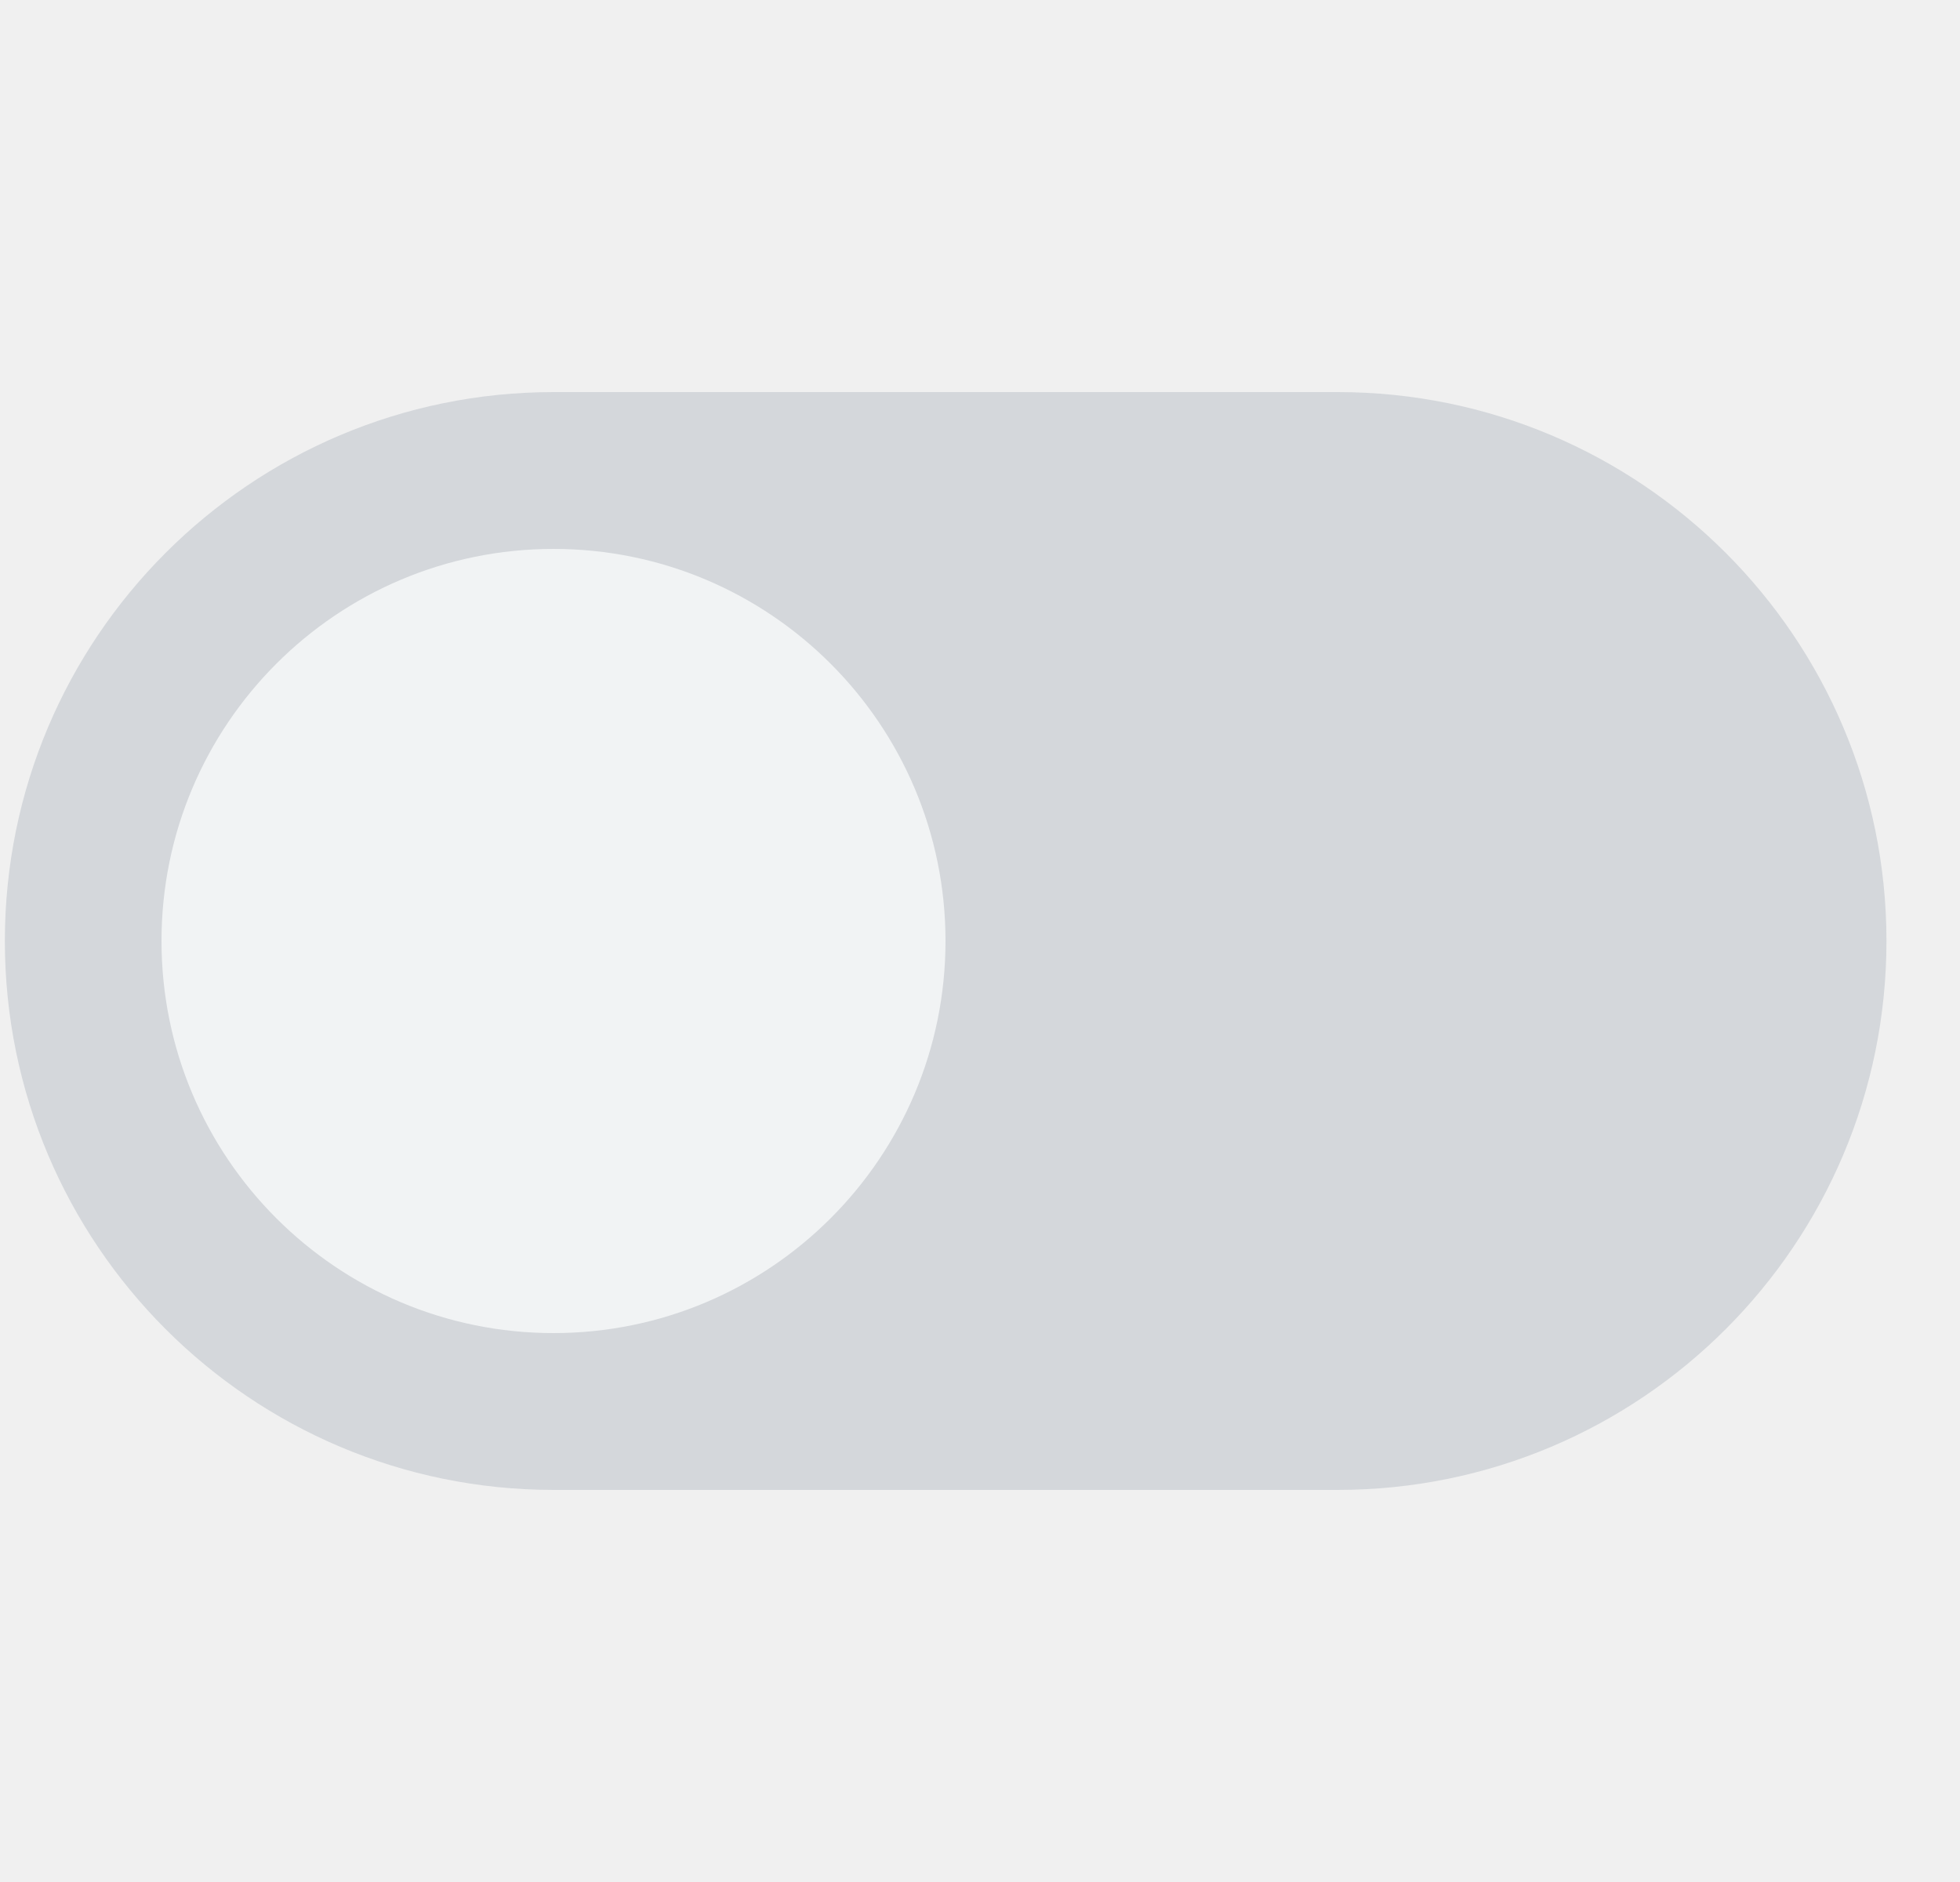
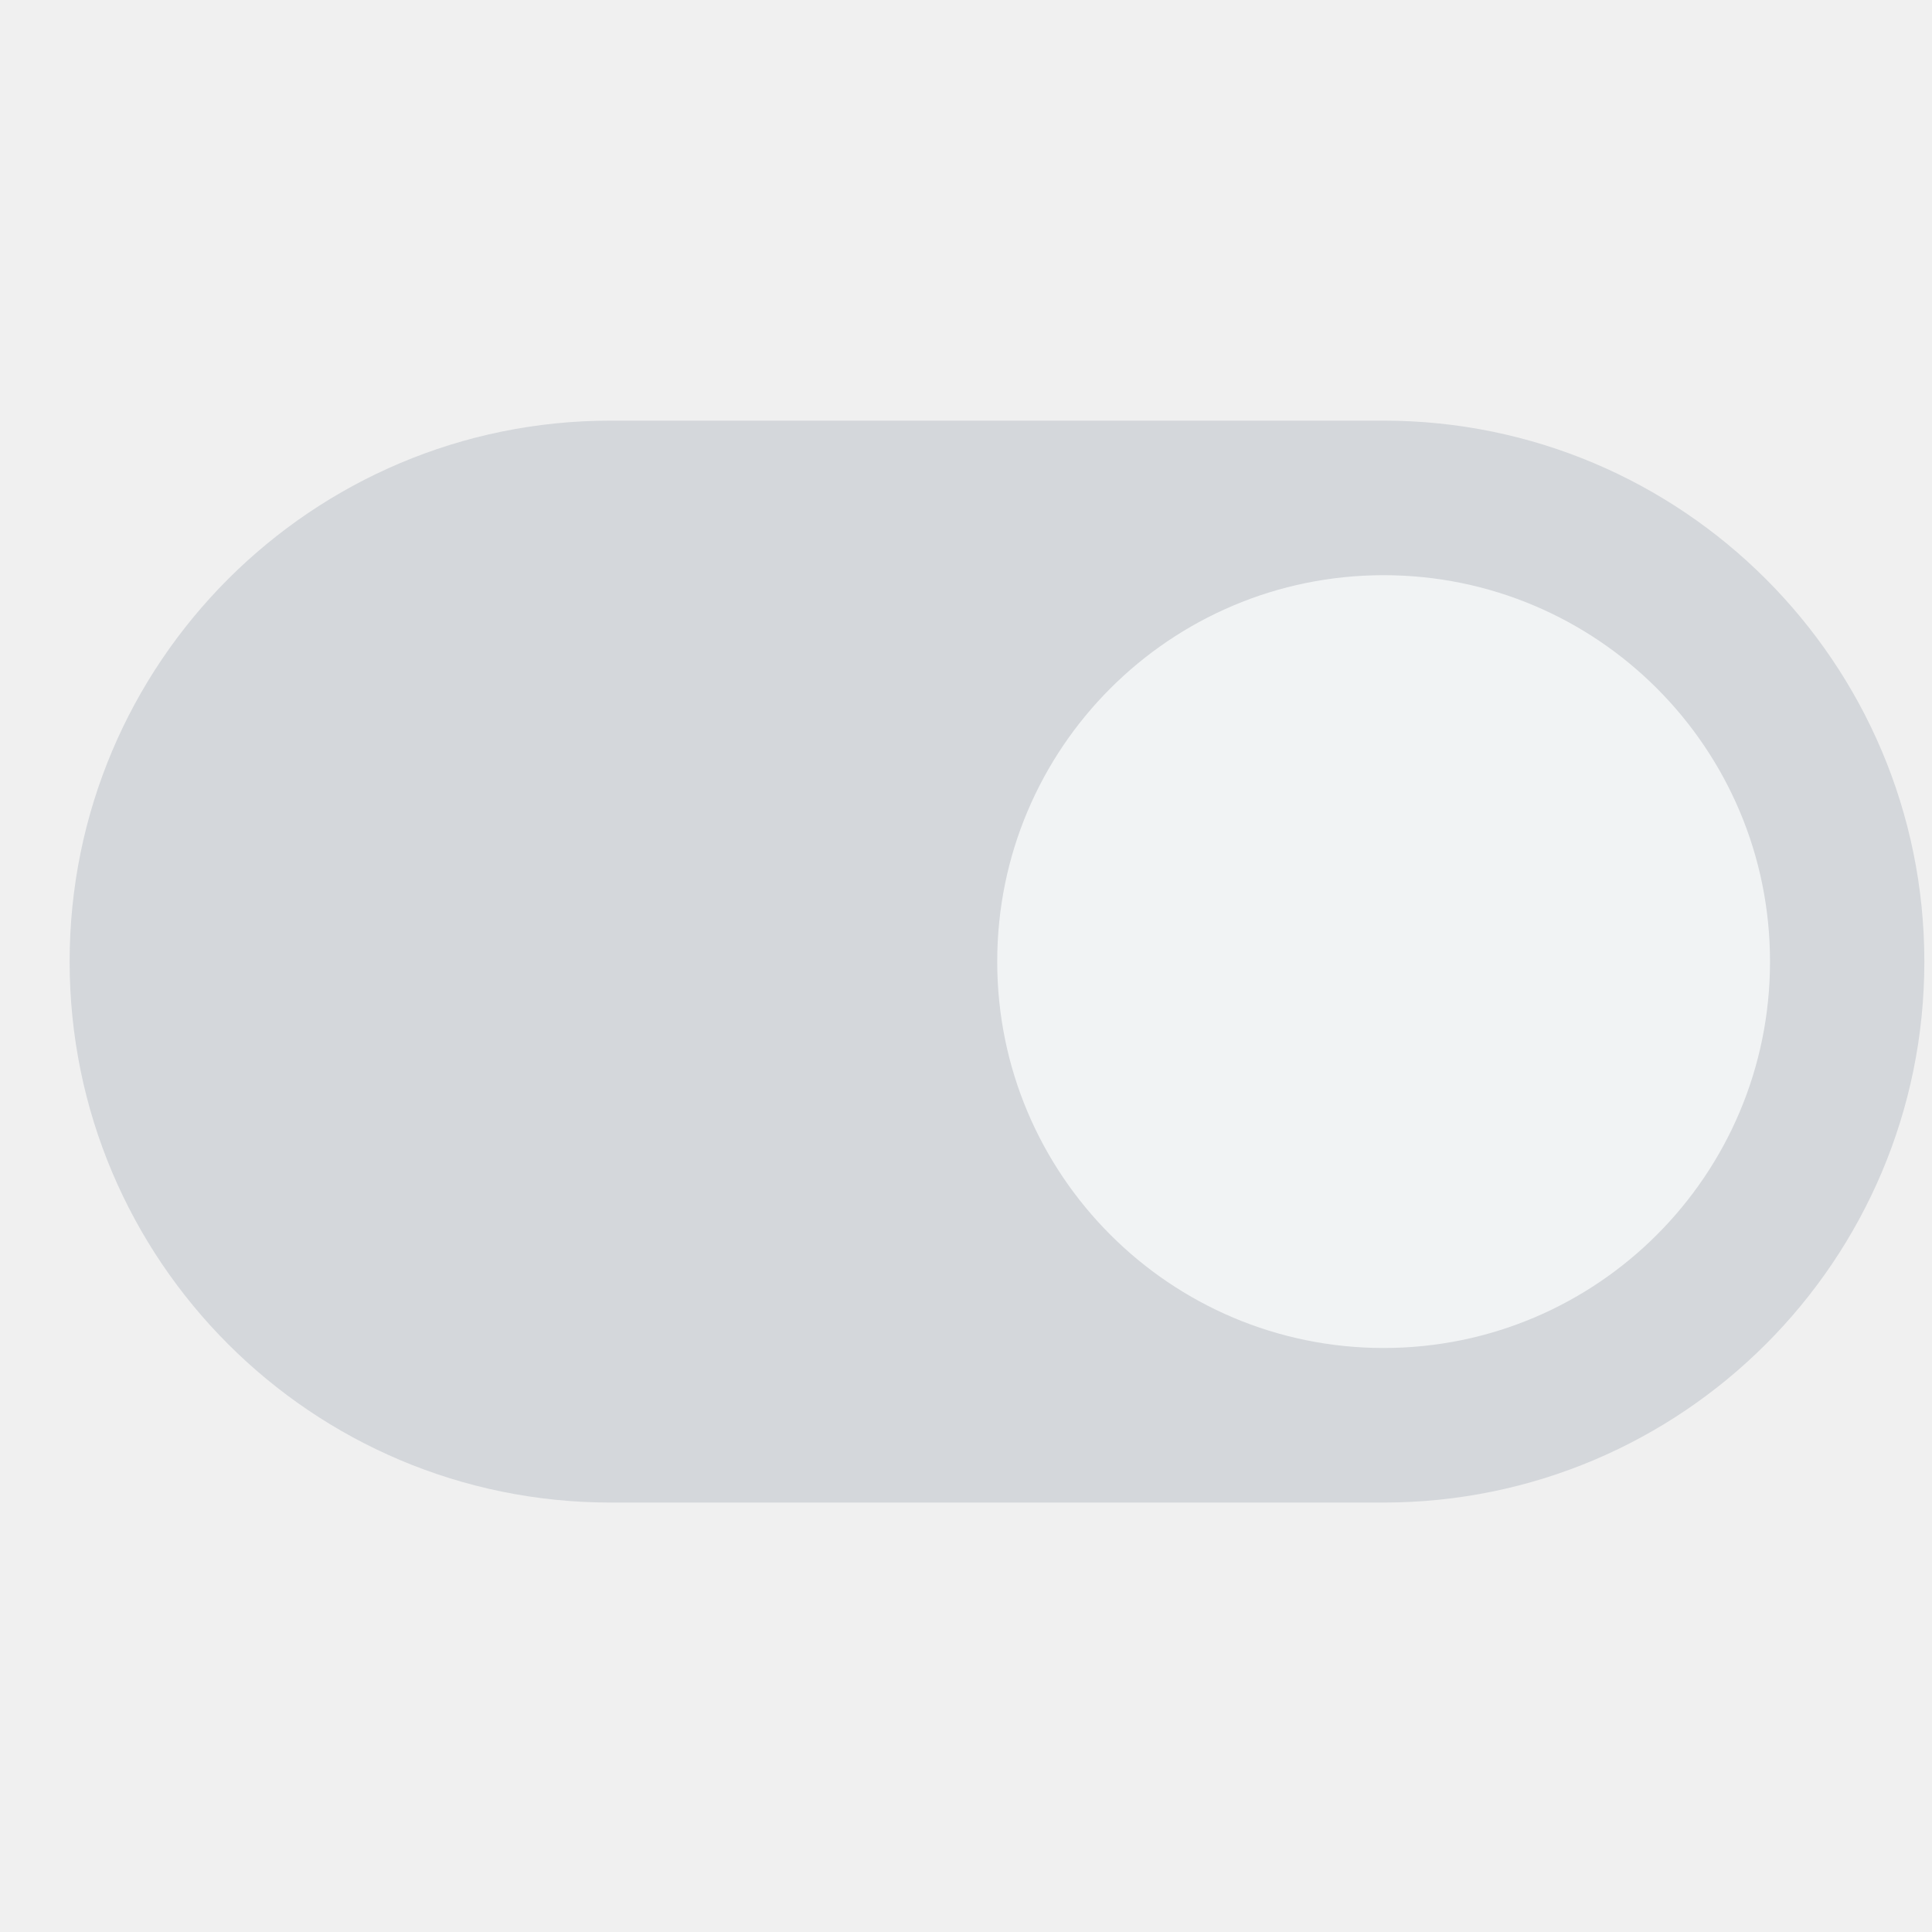
- <svg xmlns="http://www.w3.org/2000/svg" width="25" height="24" viewBox="0 0 25 24" fill="none">
+ <svg xmlns="http://www.w3.org/2000/svg" width="25" height="25" viewBox="0 0 25 25" fill="none">
  <g clip-path="url(#clip0)">
-     <path fill-rule="evenodd" clip-rule="evenodd" d="M24.062 12C24.062 8.134 20.928 5 17.062 5H7.062C3.197 5 0.062 8.134 0.062 12V12C0.062 15.866 3.197 19 7.062 19H17.062C20.928 19 24.062 15.866 24.062 12V12Z" fill="#D4D7DB" />
-     <path fill-rule="evenodd" clip-rule="evenodd" d="M7.06 17C4.298 17 2.06 14.761 2.06 12C2.06 9.239 4.298 7 7.06 7C9.821 7 12.06 9.239 12.06 12C12.06 14.761 9.821 17 7.06 17Z" fill="#F1F3F4" />
+     <path fill-rule="evenodd" clip-rule="evenodd" d="M0.901 12.443C0.901 8.577 4.035 5.443 7.901 5.443H17.901C21.767 5.443 24.901 8.577 24.901 12.443C24.901 16.309 21.767 19.443 17.901 19.443H7.901C4.035 19.443 0.901 16.309 0.901 12.443Z" fill="#D4D7DB" />
+     <path fill-rule="evenodd" clip-rule="evenodd" d="M17.904 17.443C20.666 17.443 22.904 15.204 22.904 12.443C22.904 9.681 20.666 7.443 17.904 7.443C15.143 7.443 12.904 9.681 12.904 12.443C12.904 15.204 15.143 17.443 17.904 17.443Z" fill="#F1F3F4" />
  </g>
  <defs>
    <clipPath id="clip0">
-       <rect x="0.062" width="24" height="24" fill="white" />
+       <rect width="24" height="24" transform="matrix(-1 0 0 1 24.9014 0.442871)" fill="white" />
    </clipPath>
  </defs>
</svg>
